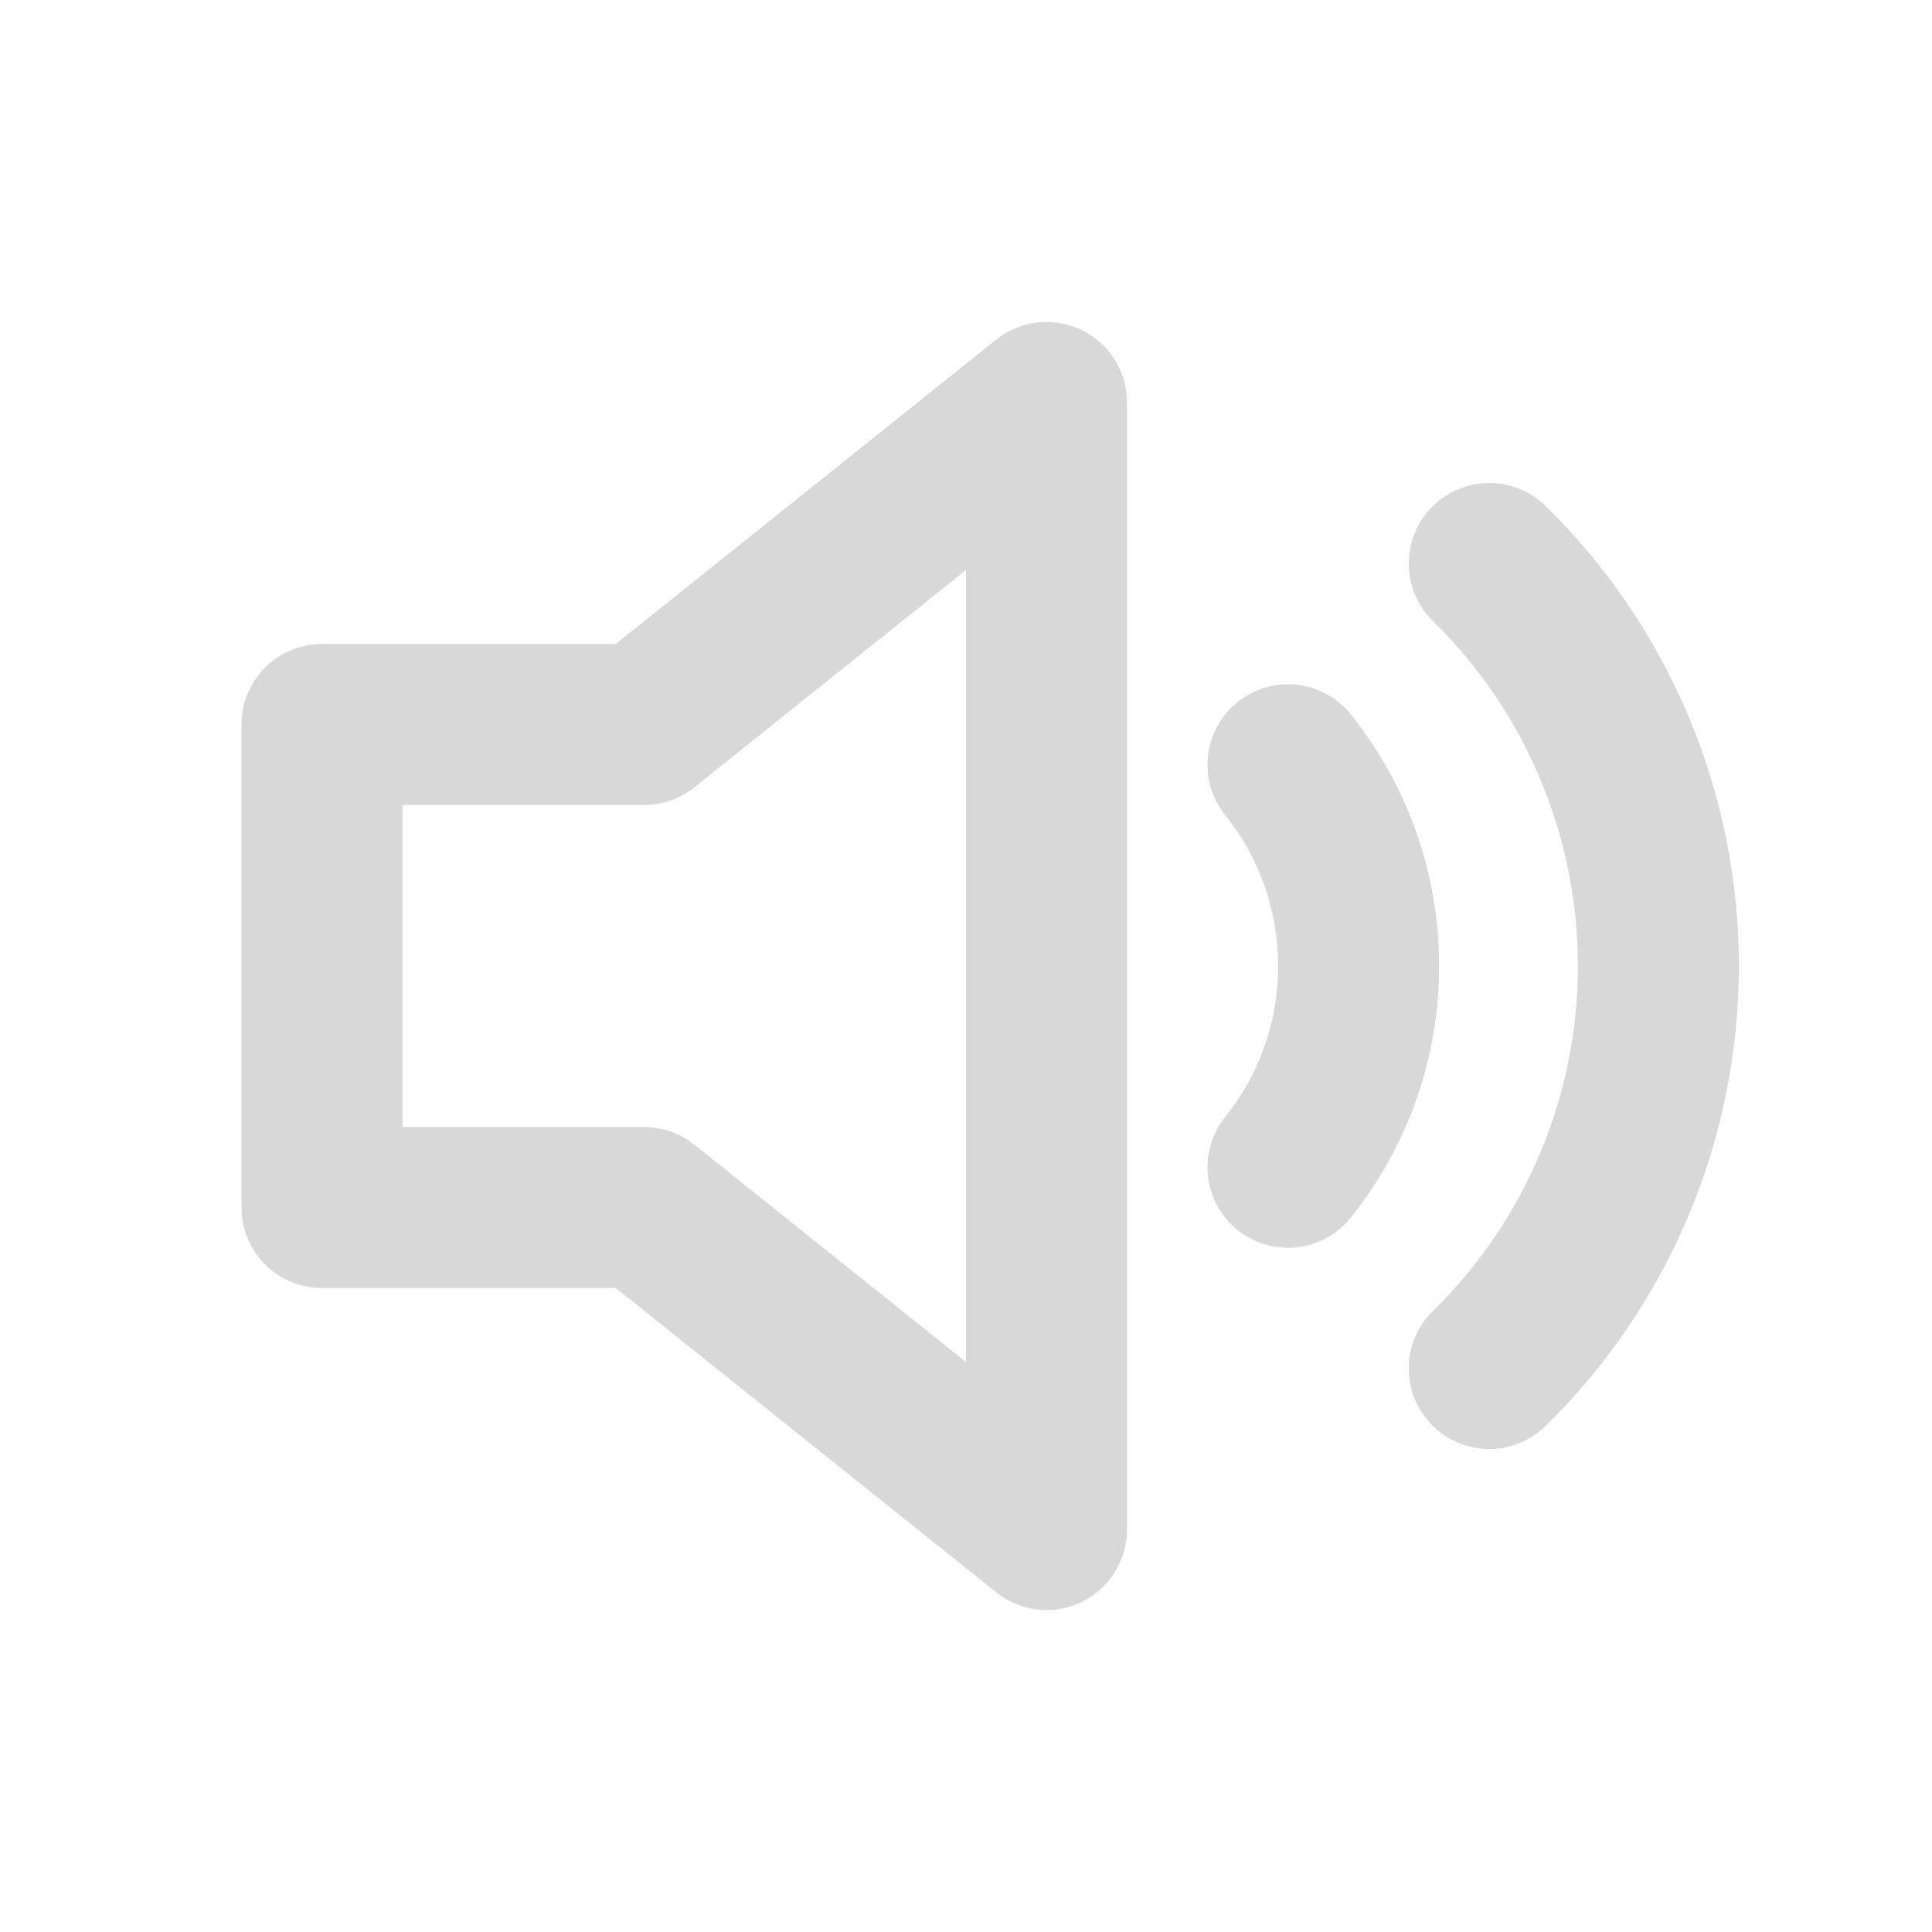
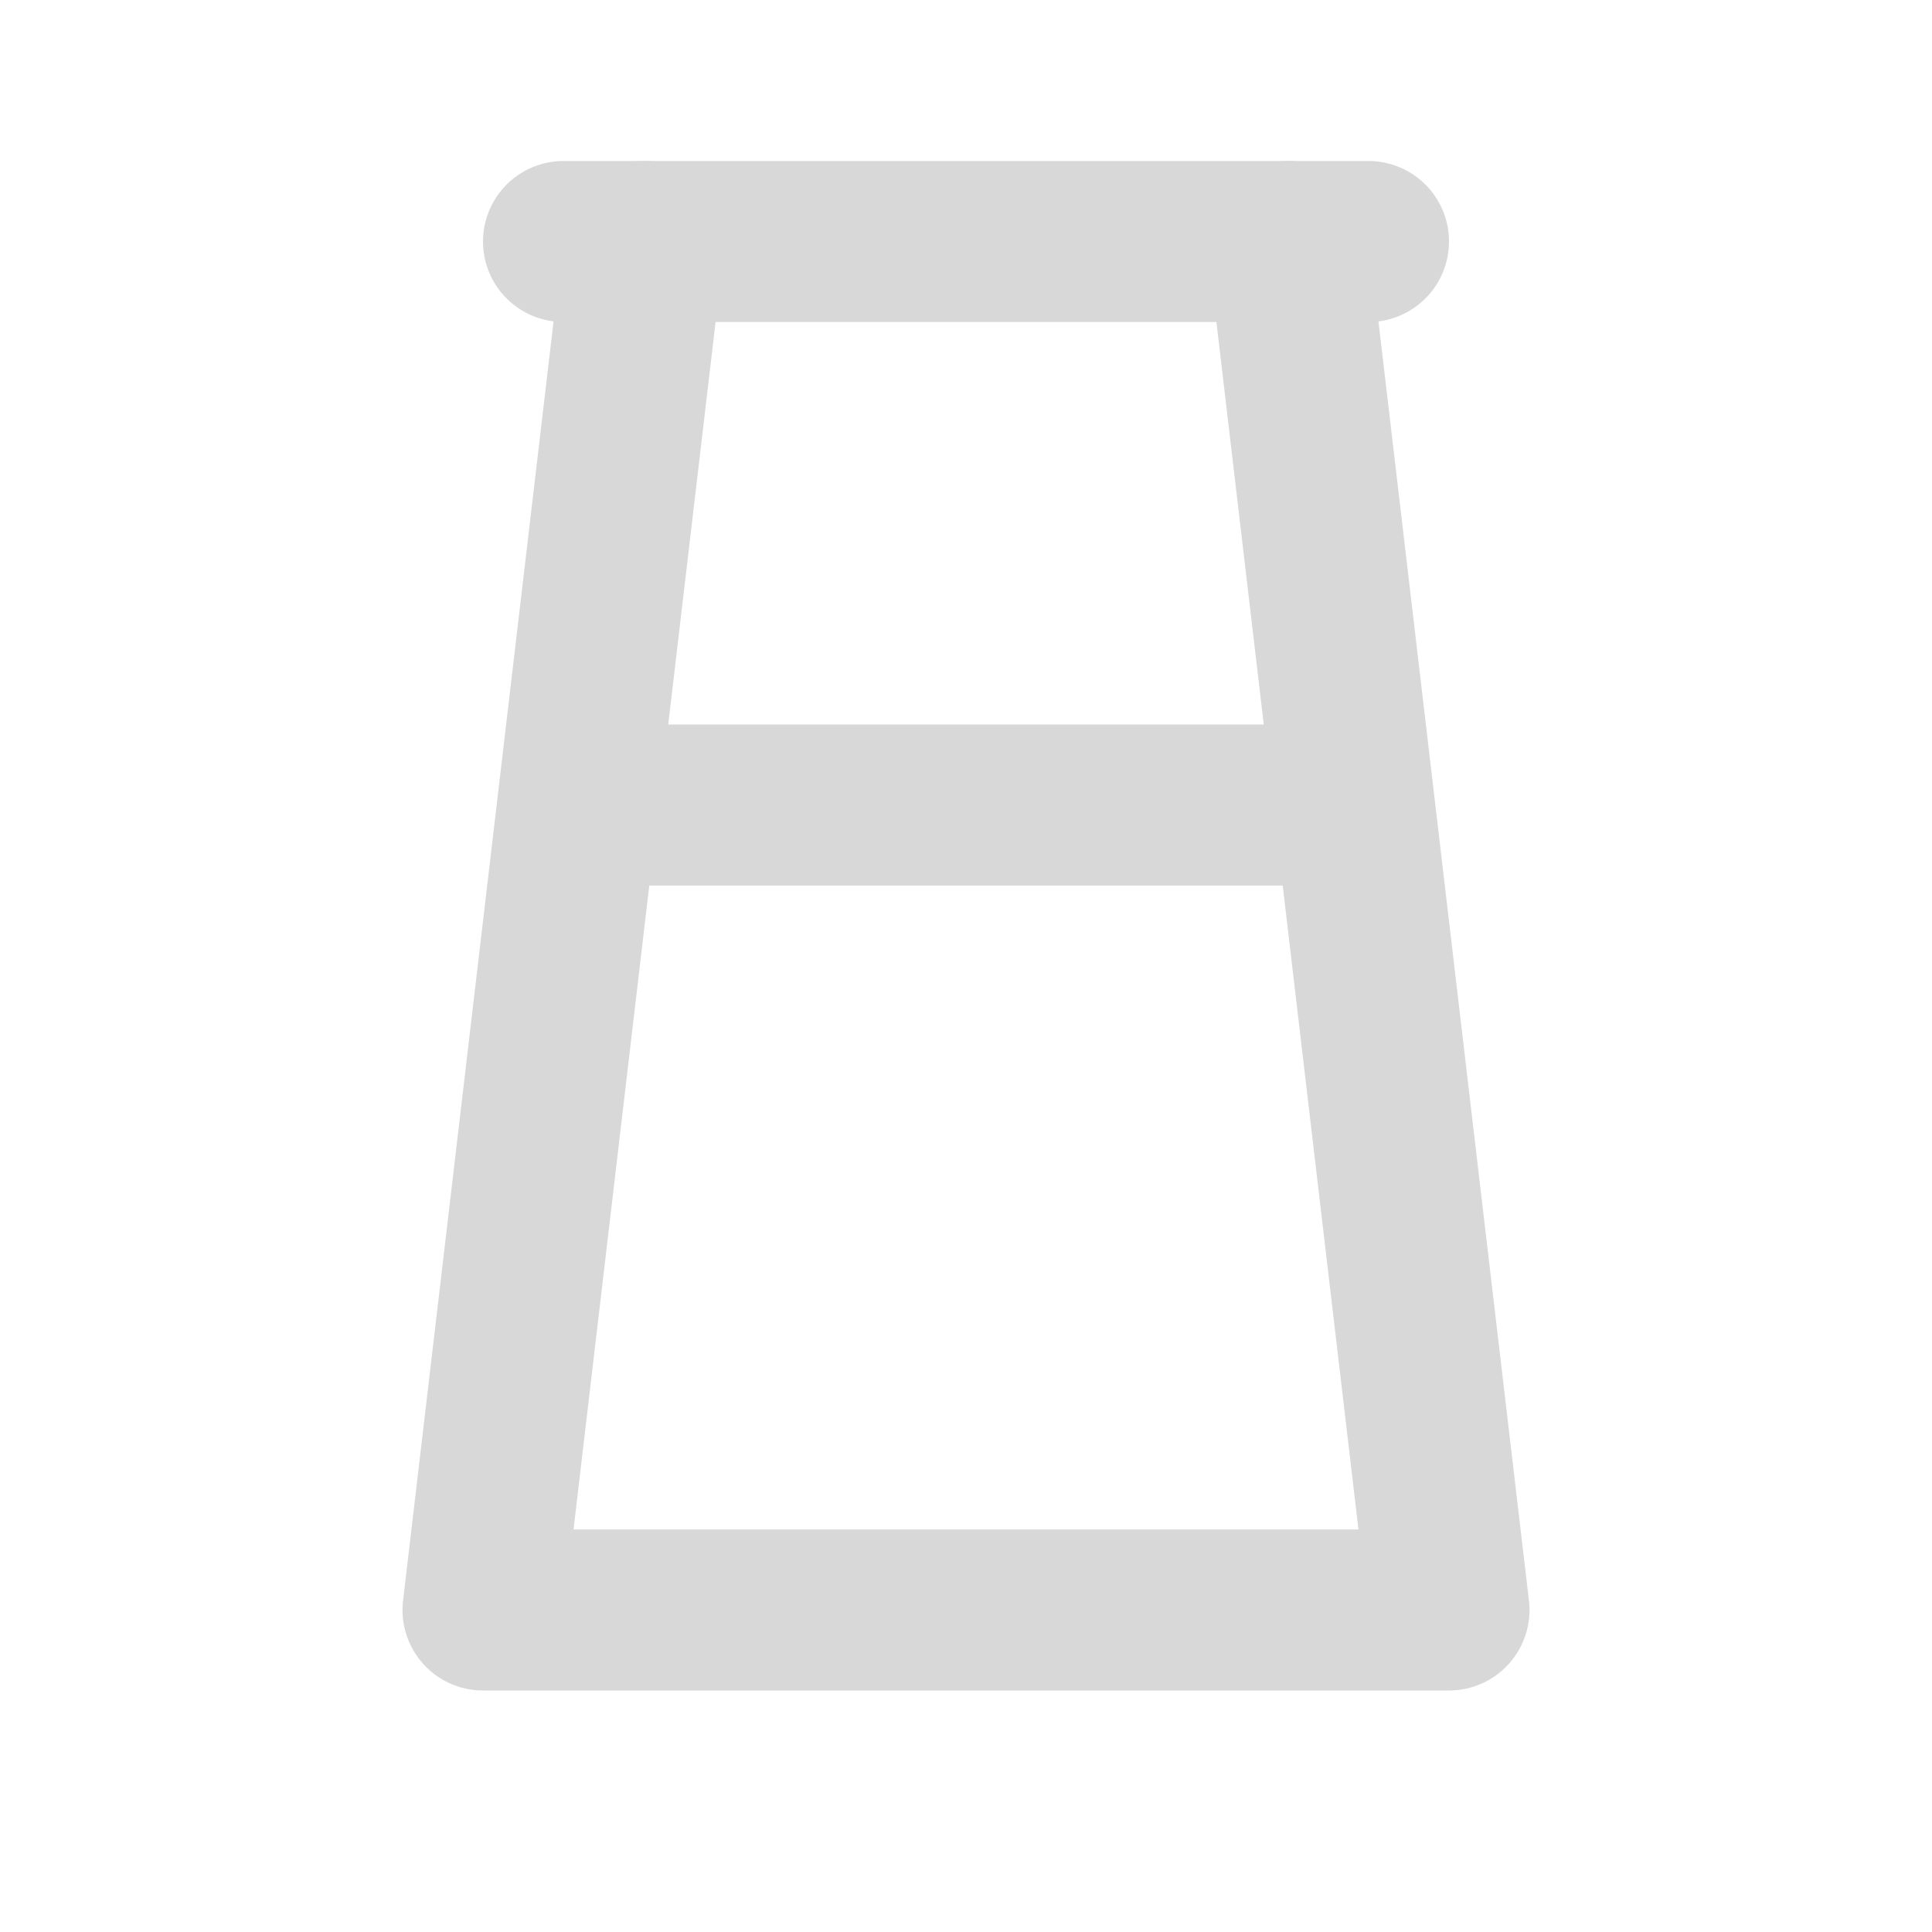
<svg xmlns="http://www.w3.org/2000/svg" viewBox="0 0 24 24" fill="none" stroke="#d8d8d8" stroke-width="2" stroke-linecap="round" stroke-linejoin="round">
-   <path d="M4 9v6h4l5 4V5L8 9H4z" />
-   <path d="M16 9.5a4 4 0 0 1 0 5" />
-   <path d="M18.5 7a7 7 0 0 1 0 10" />
+   <path d="M7 3h10" />
+   <path d="M8 3l-2 17h12L16 3" />
+   <path d="M7.2 10h9.6" />
</svg>
